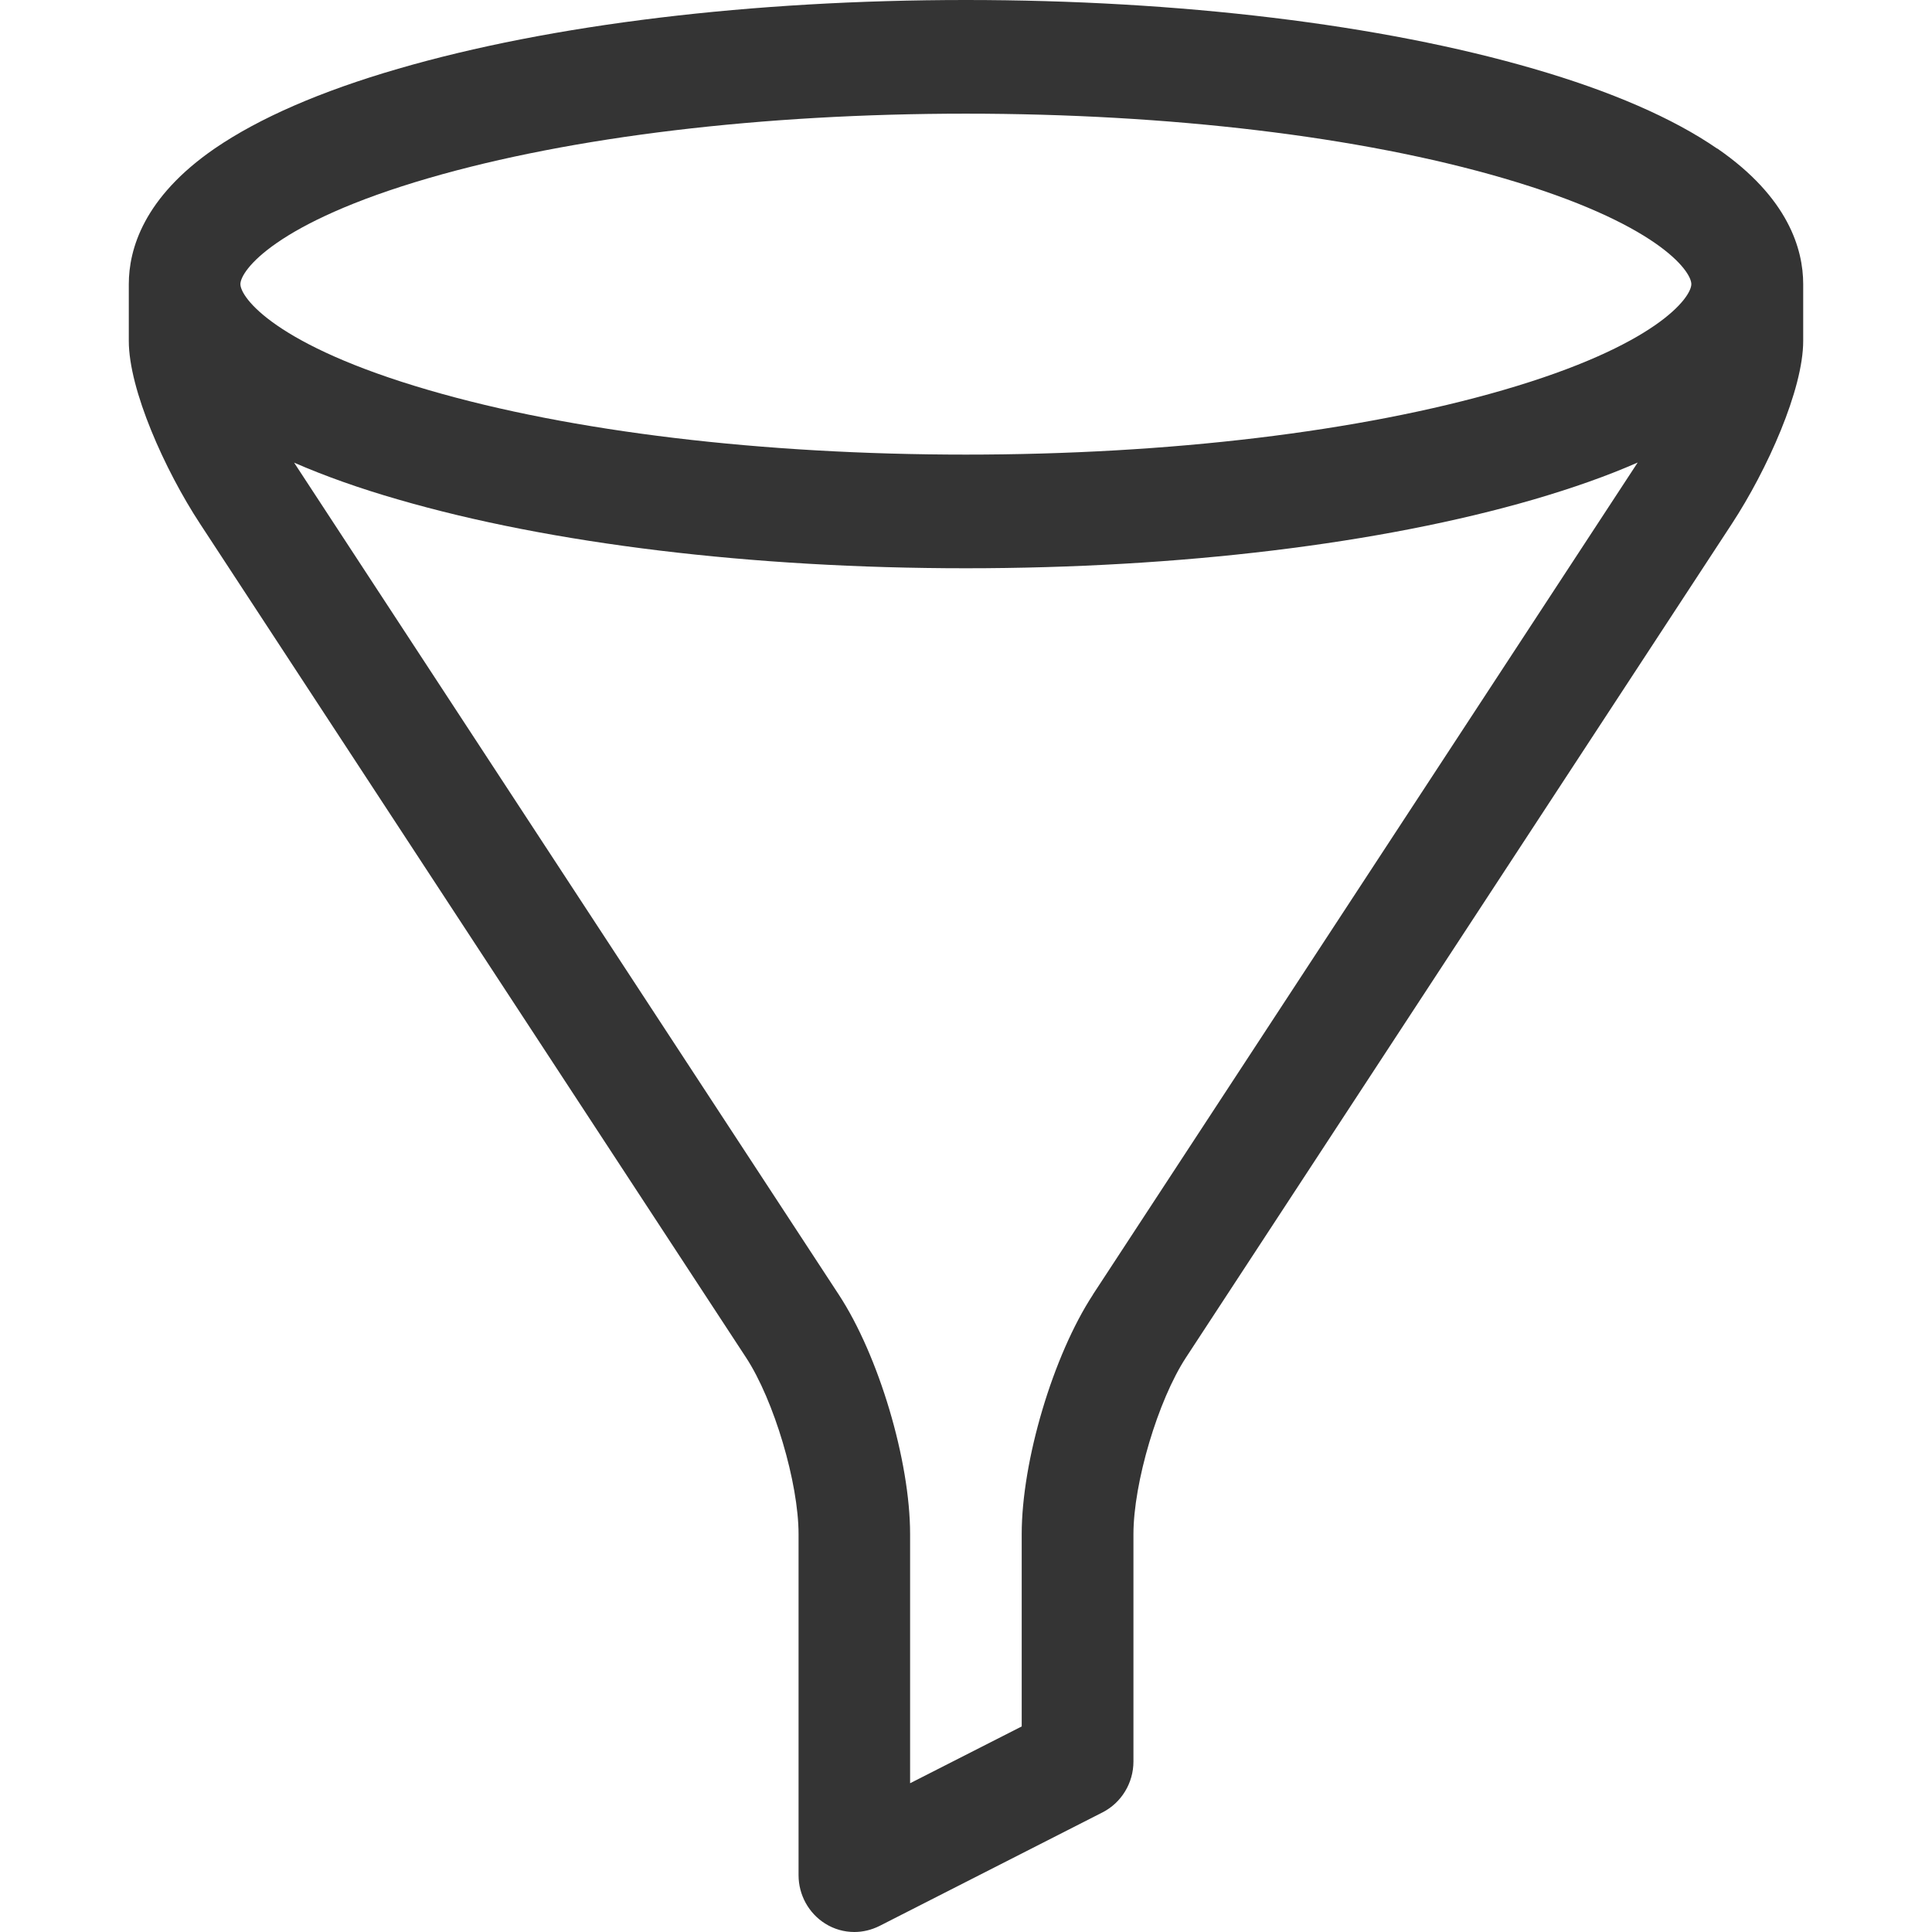
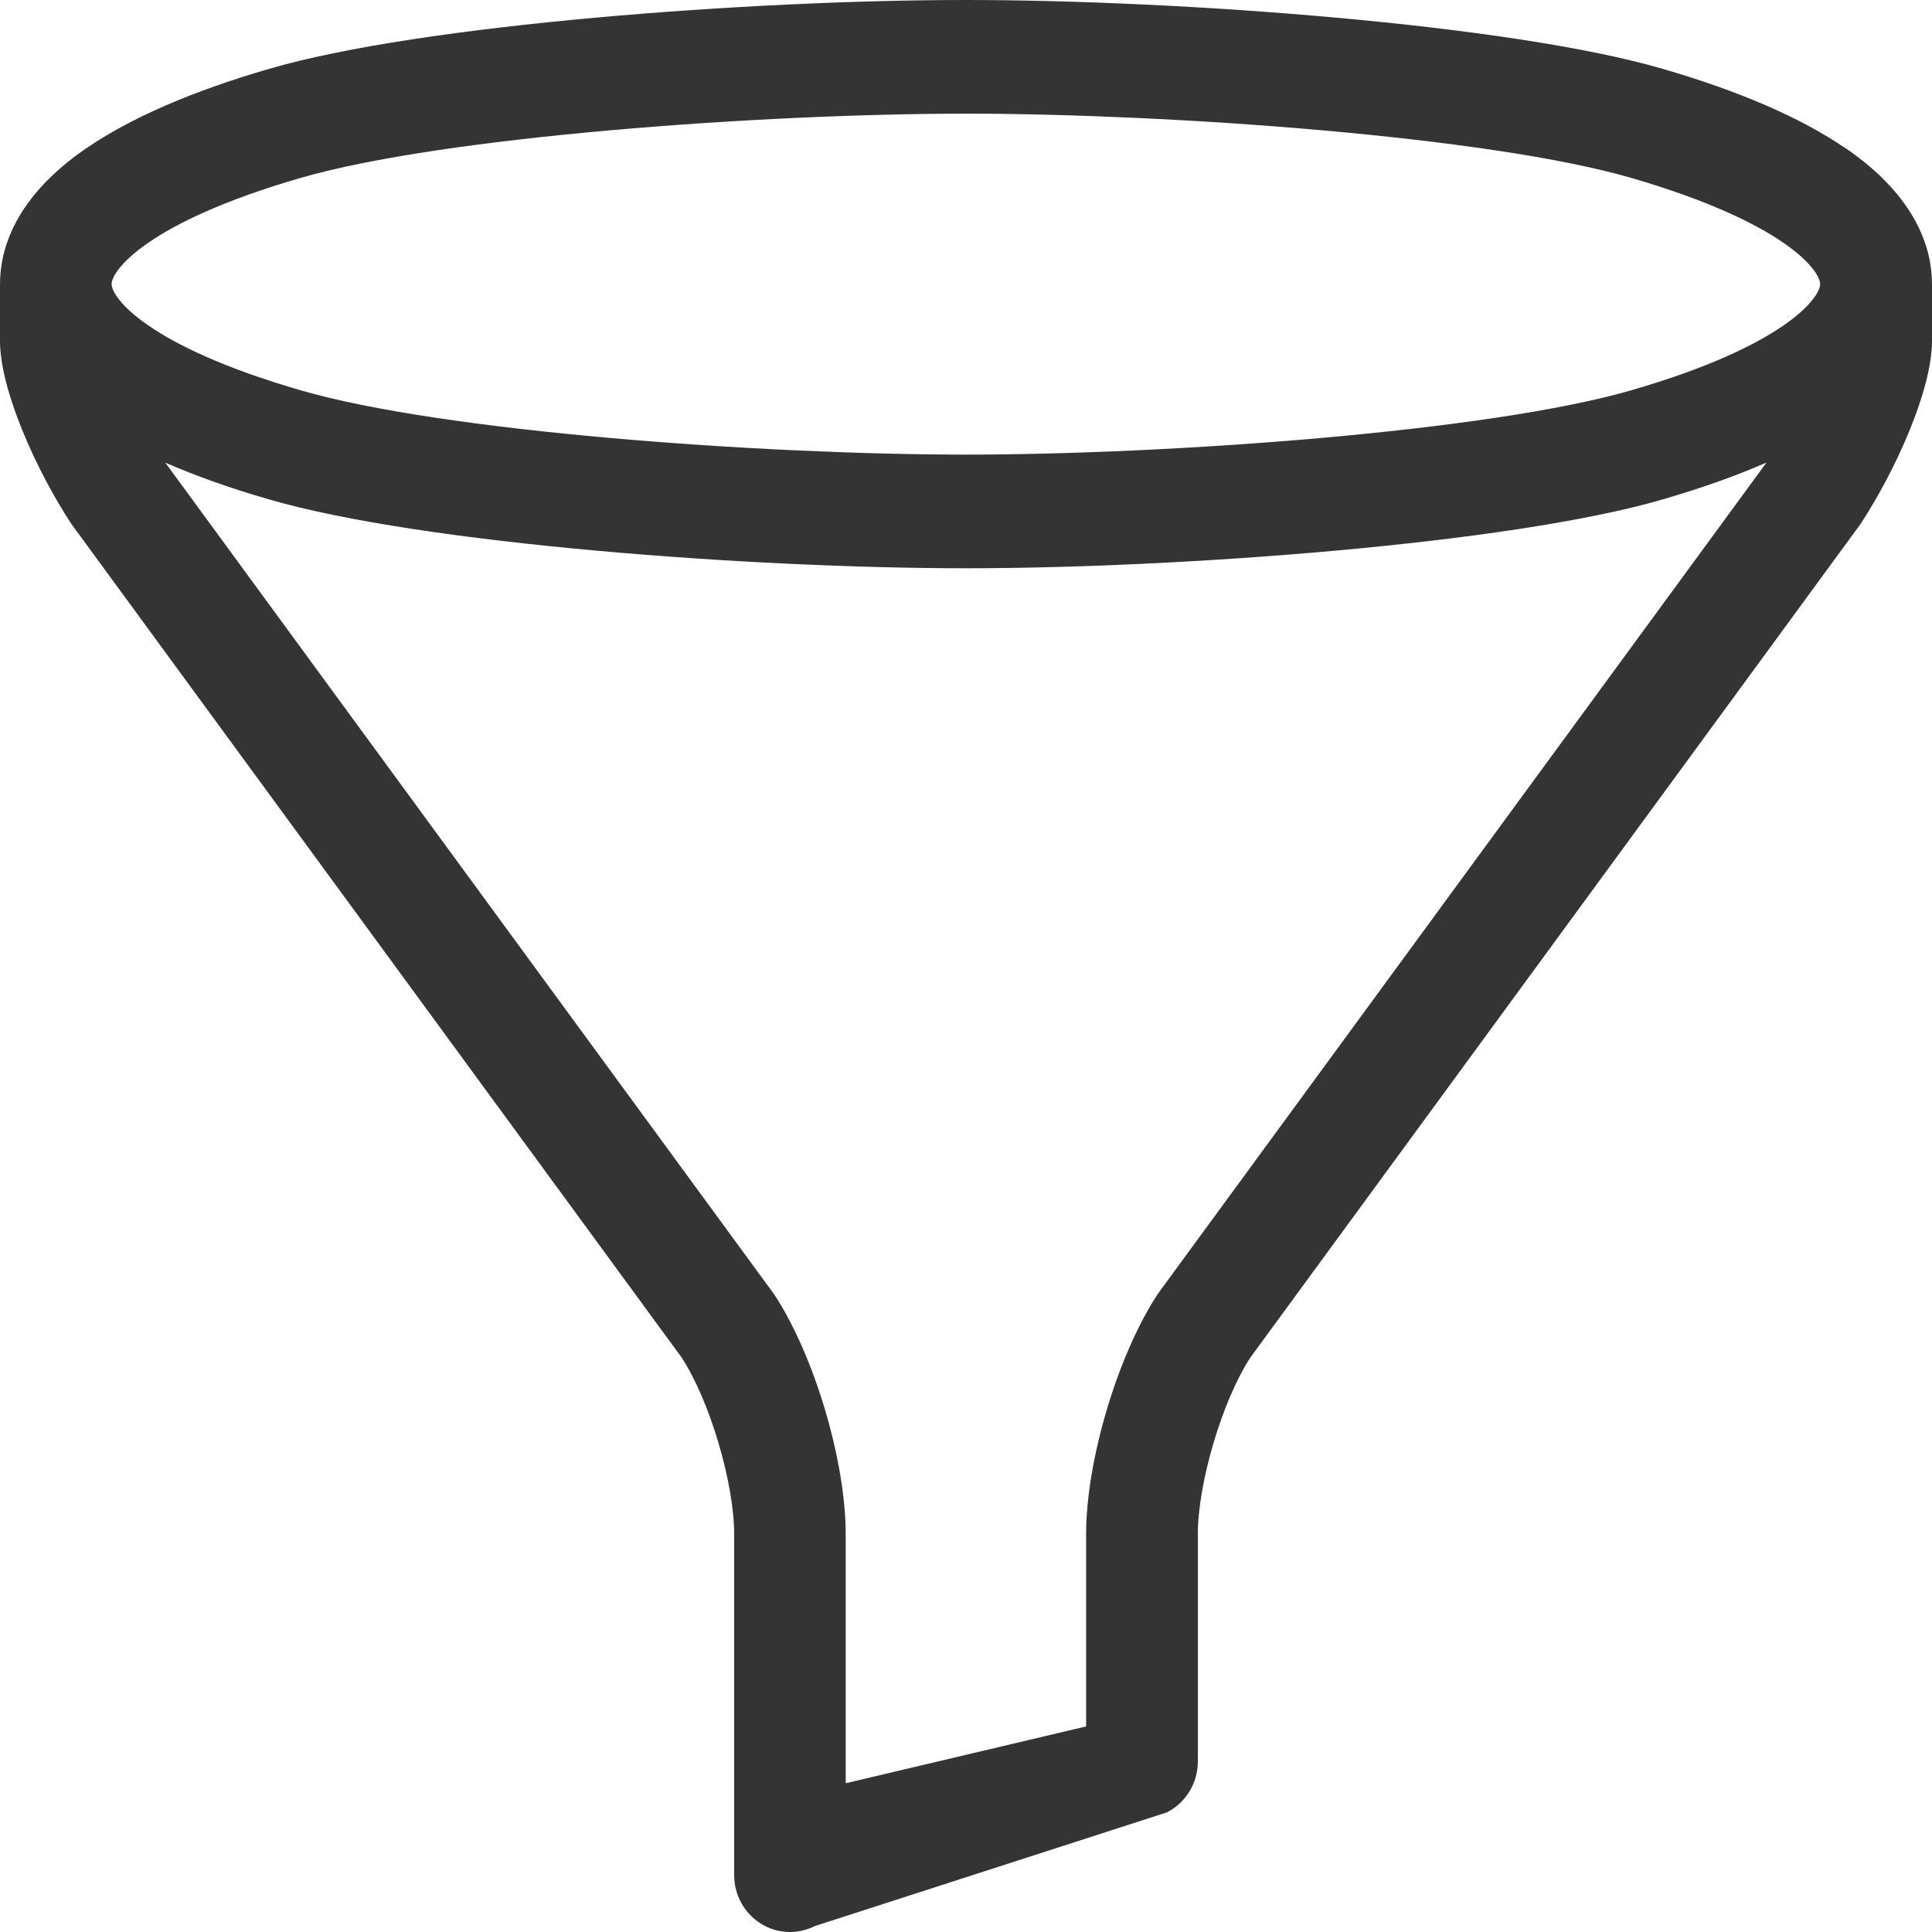
<svg xmlns="http://www.w3.org/2000/svg" width="30" height="30" viewBox="0 0 30 30" fill="none">
-   <path d="M26.662 2.306C25.976 1.834 25.017 1.417 23.815 1.068C21.447 0.379 18.317 0 14.998 0C11.679 0 8.548 0.379 6.182 1.068C4.979 1.417 4.023 1.834 3.334 2.306C2.231 3.065 2 3.87 2 4.412V5.294C2 6.049 2.556 7.294 3.107 8.134L11.584 21.079C12.019 21.743 12.4 23.026 12.4 23.823V29.118C12.4 29.423 12.556 29.707 12.811 29.868C12.95 29.956 13.107 30 13.267 30C13.399 30 13.532 29.968 13.655 29.907L17.121 28.142C17.414 27.992 17.6 27.686 17.6 27.353V23.823C17.6 23.026 17.981 21.743 18.416 21.079L26.892 8.134C27.442 7.294 28 6.048 28 5.294V4.412C28 3.87 27.768 3.065 26.666 2.306H26.662ZM6.659 2.765C8.875 2.121 11.837 1.765 14.998 1.765C18.159 1.765 21.123 2.119 23.338 2.765C25.726 3.461 26.263 4.205 26.263 4.412C26.263 4.618 25.726 5.365 23.338 6.058C21.121 6.702 18.159 7.059 14.998 7.059C11.837 7.059 8.873 6.704 6.659 6.058C4.27 5.363 3.733 4.618 3.733 4.412C3.733 4.205 4.27 3.459 6.659 2.765ZM16.972 20.102C16.352 21.049 15.865 22.685 15.865 23.823V26.808L14.132 27.69V23.823C14.132 22.683 13.645 21.049 13.024 20.102L4.567 7.184C5.042 7.391 5.581 7.583 6.182 7.756C8.549 8.444 11.679 8.824 14.998 8.824C18.317 8.824 21.449 8.444 23.815 7.756C24.414 7.581 24.955 7.391 25.43 7.182L16.972 20.1V20.102Z" fill="#343434" />
+   <path d="M28.662 2.306C27.976 1.834 27.017 1.417 25.815 1.068C23.447 0.379 18.317 0 14.998 0C11.679 0 6.548 0.379 4.182 1.068C2.979 1.417 2.023 1.834 1.334 2.306C0.231 3.065 0 3.87 0 4.412V5.294C0 6.049 0.556 7.294 1.107 8.134L10.584 21.079C11.019 21.743 11.4 23.026 11.4 23.823V29.118C11.4 29.423 11.556 29.707 11.811 29.868C11.95 29.956 12.107 30 12.267 30C12.399 30 12.532 29.968 12.655 29.907L18.121 28.142C18.414 27.992 18.6 27.686 18.6 27.353V23.823C18.6 23.026 18.981 21.743 19.416 21.079L28.892 8.134C29.442 7.294 30 6.048 30 5.294V4.412C30 3.87 29.768 3.065 28.666 2.306H28.662ZM4.659 2.765C6.875 2.121 11.837 1.765 14.998 1.765C18.159 1.765 23.123 2.119 25.338 2.765C27.726 3.461 28.263 4.205 28.263 4.412C28.263 4.618 27.726 5.365 25.338 6.058C23.121 6.702 18.159 7.059 14.998 7.059C11.837 7.059 6.873 6.704 4.659 6.058C2.27 5.363 1.733 4.618 1.733 4.412C1.733 4.205 2.27 3.459 4.659 2.765ZM17.972 20.102C17.352 21.049 16.865 22.685 16.865 23.823V26.808L13.132 27.69V23.823C13.132 22.683 12.645 21.049 12.024 20.102L2.567 7.184C3.042 7.391 3.581 7.583 4.182 7.756C6.549 8.444 11.679 8.824 14.998 8.824C18.317 8.824 23.449 8.444 25.815 7.756C26.414 7.581 26.955 7.391 27.43 7.182L17.972 20.1V20.102Z" fill="#343434" />
</svg>
